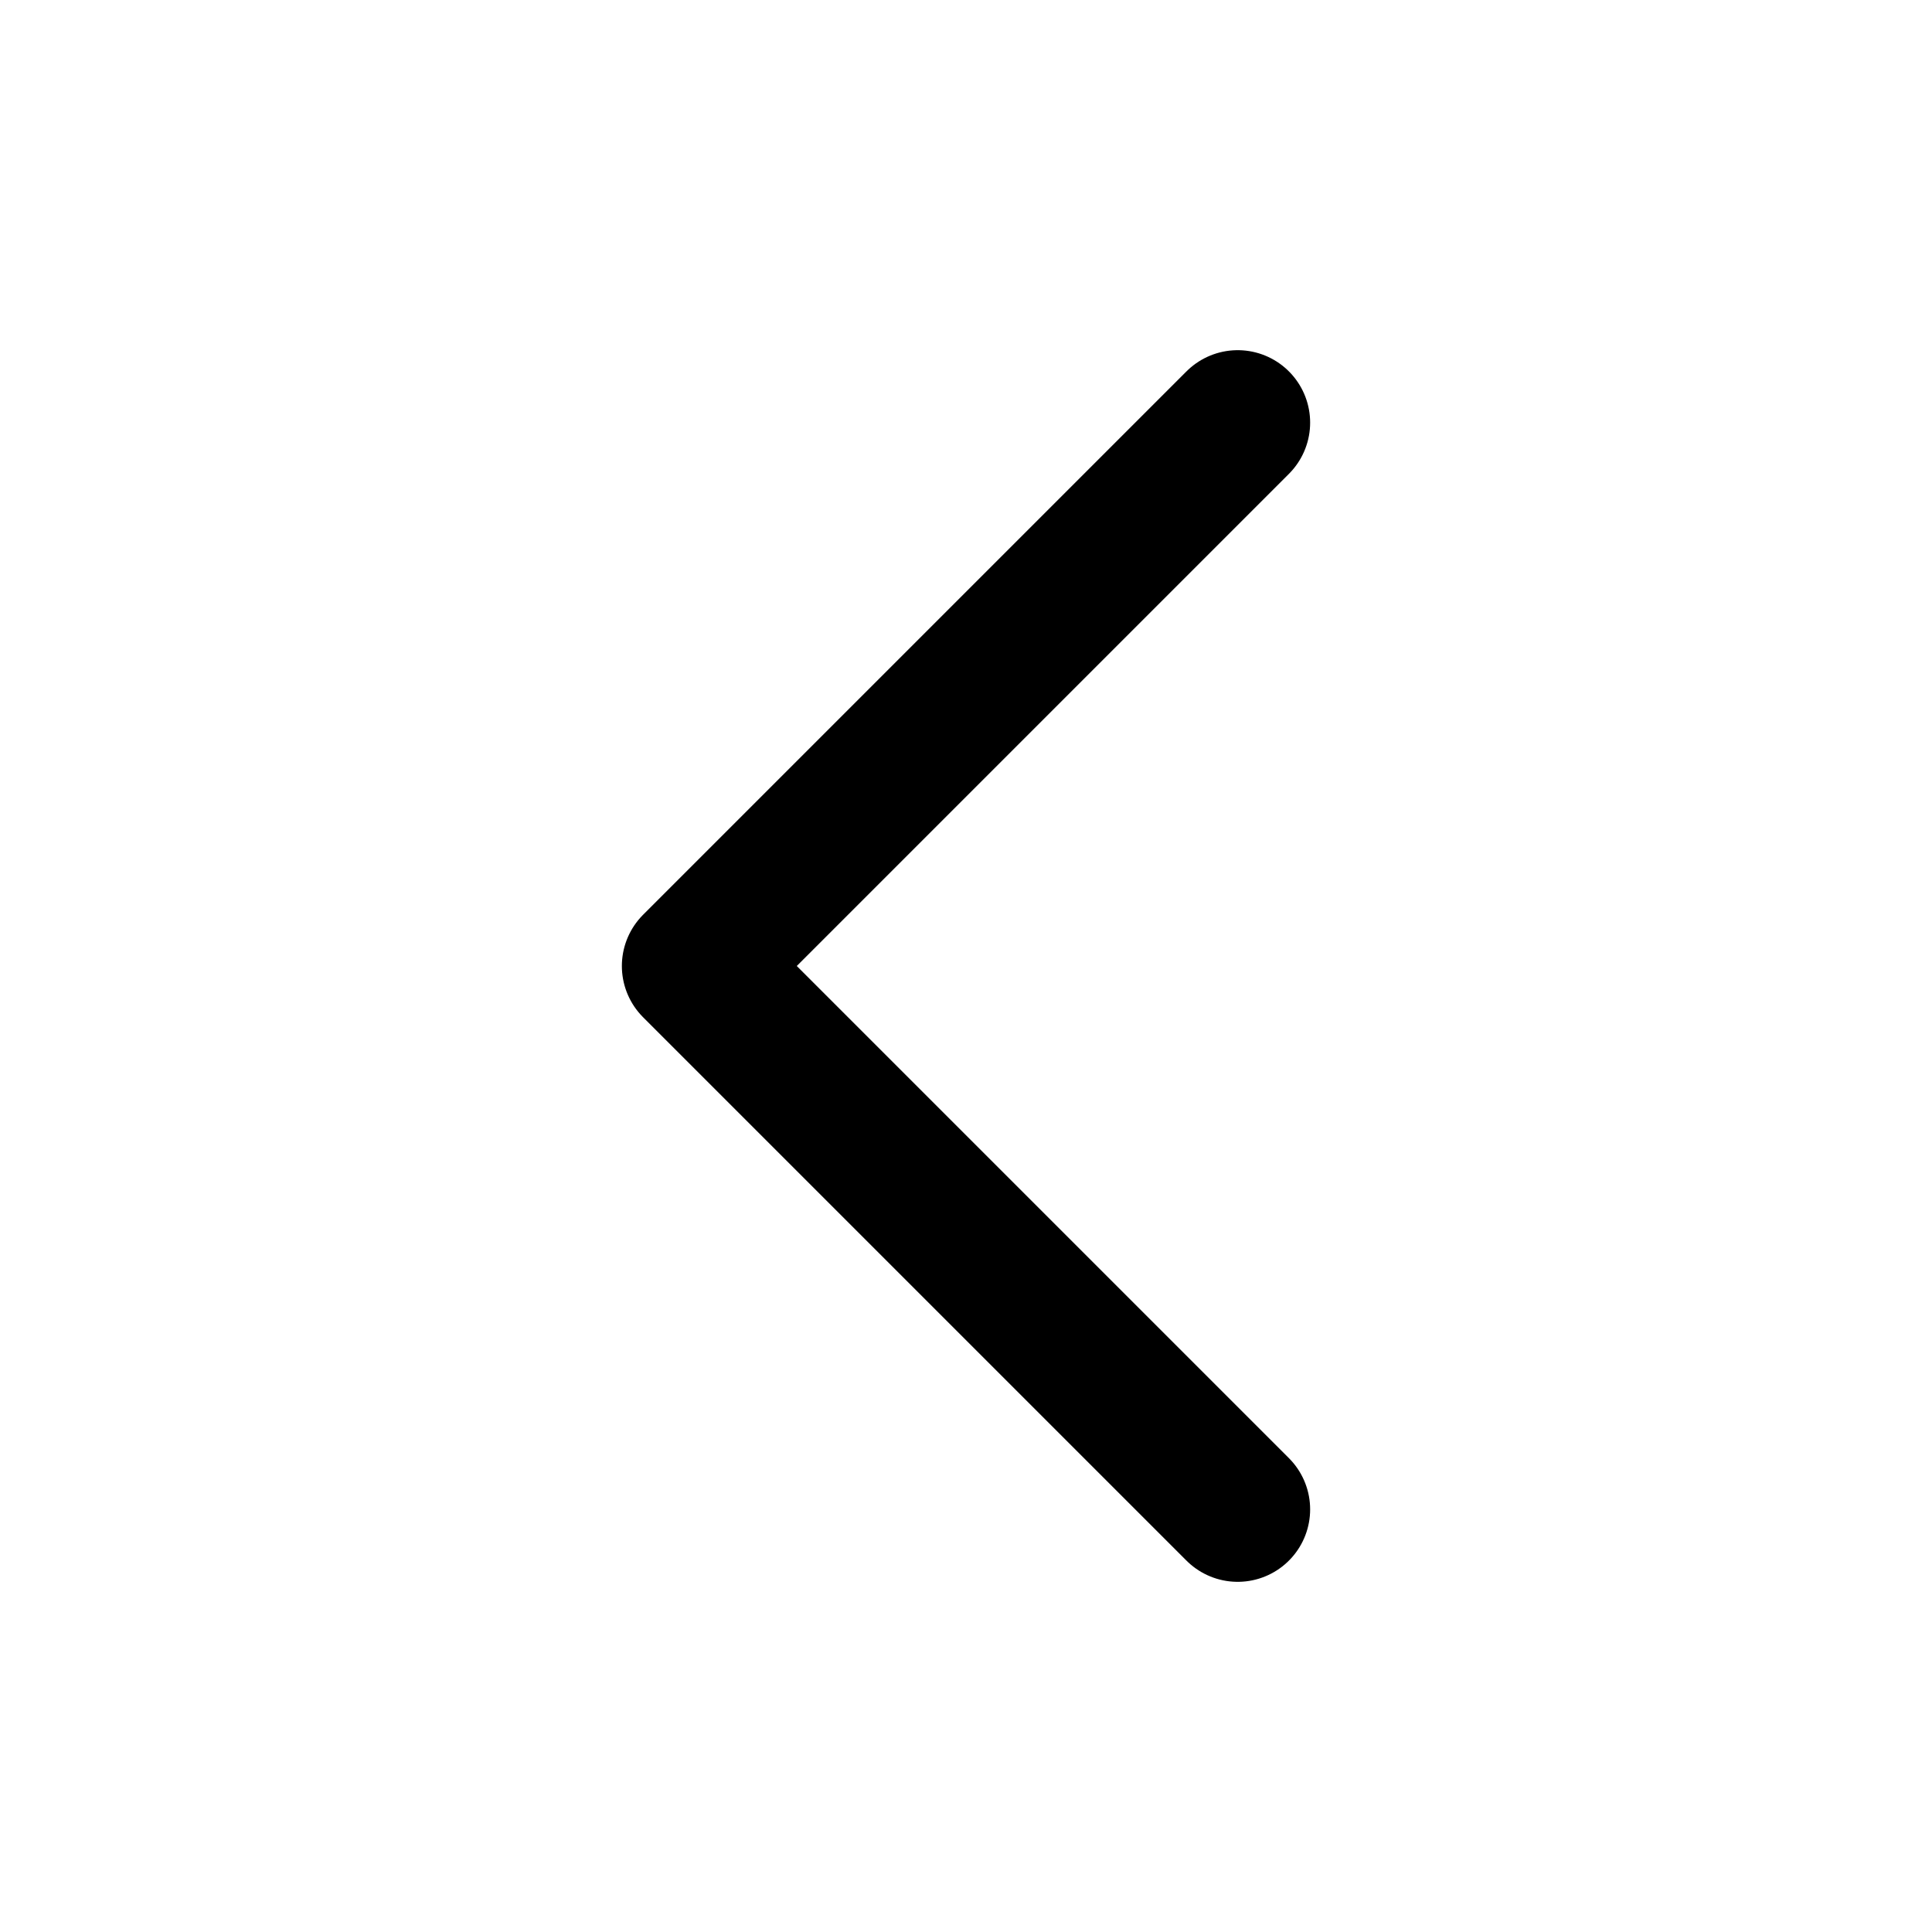
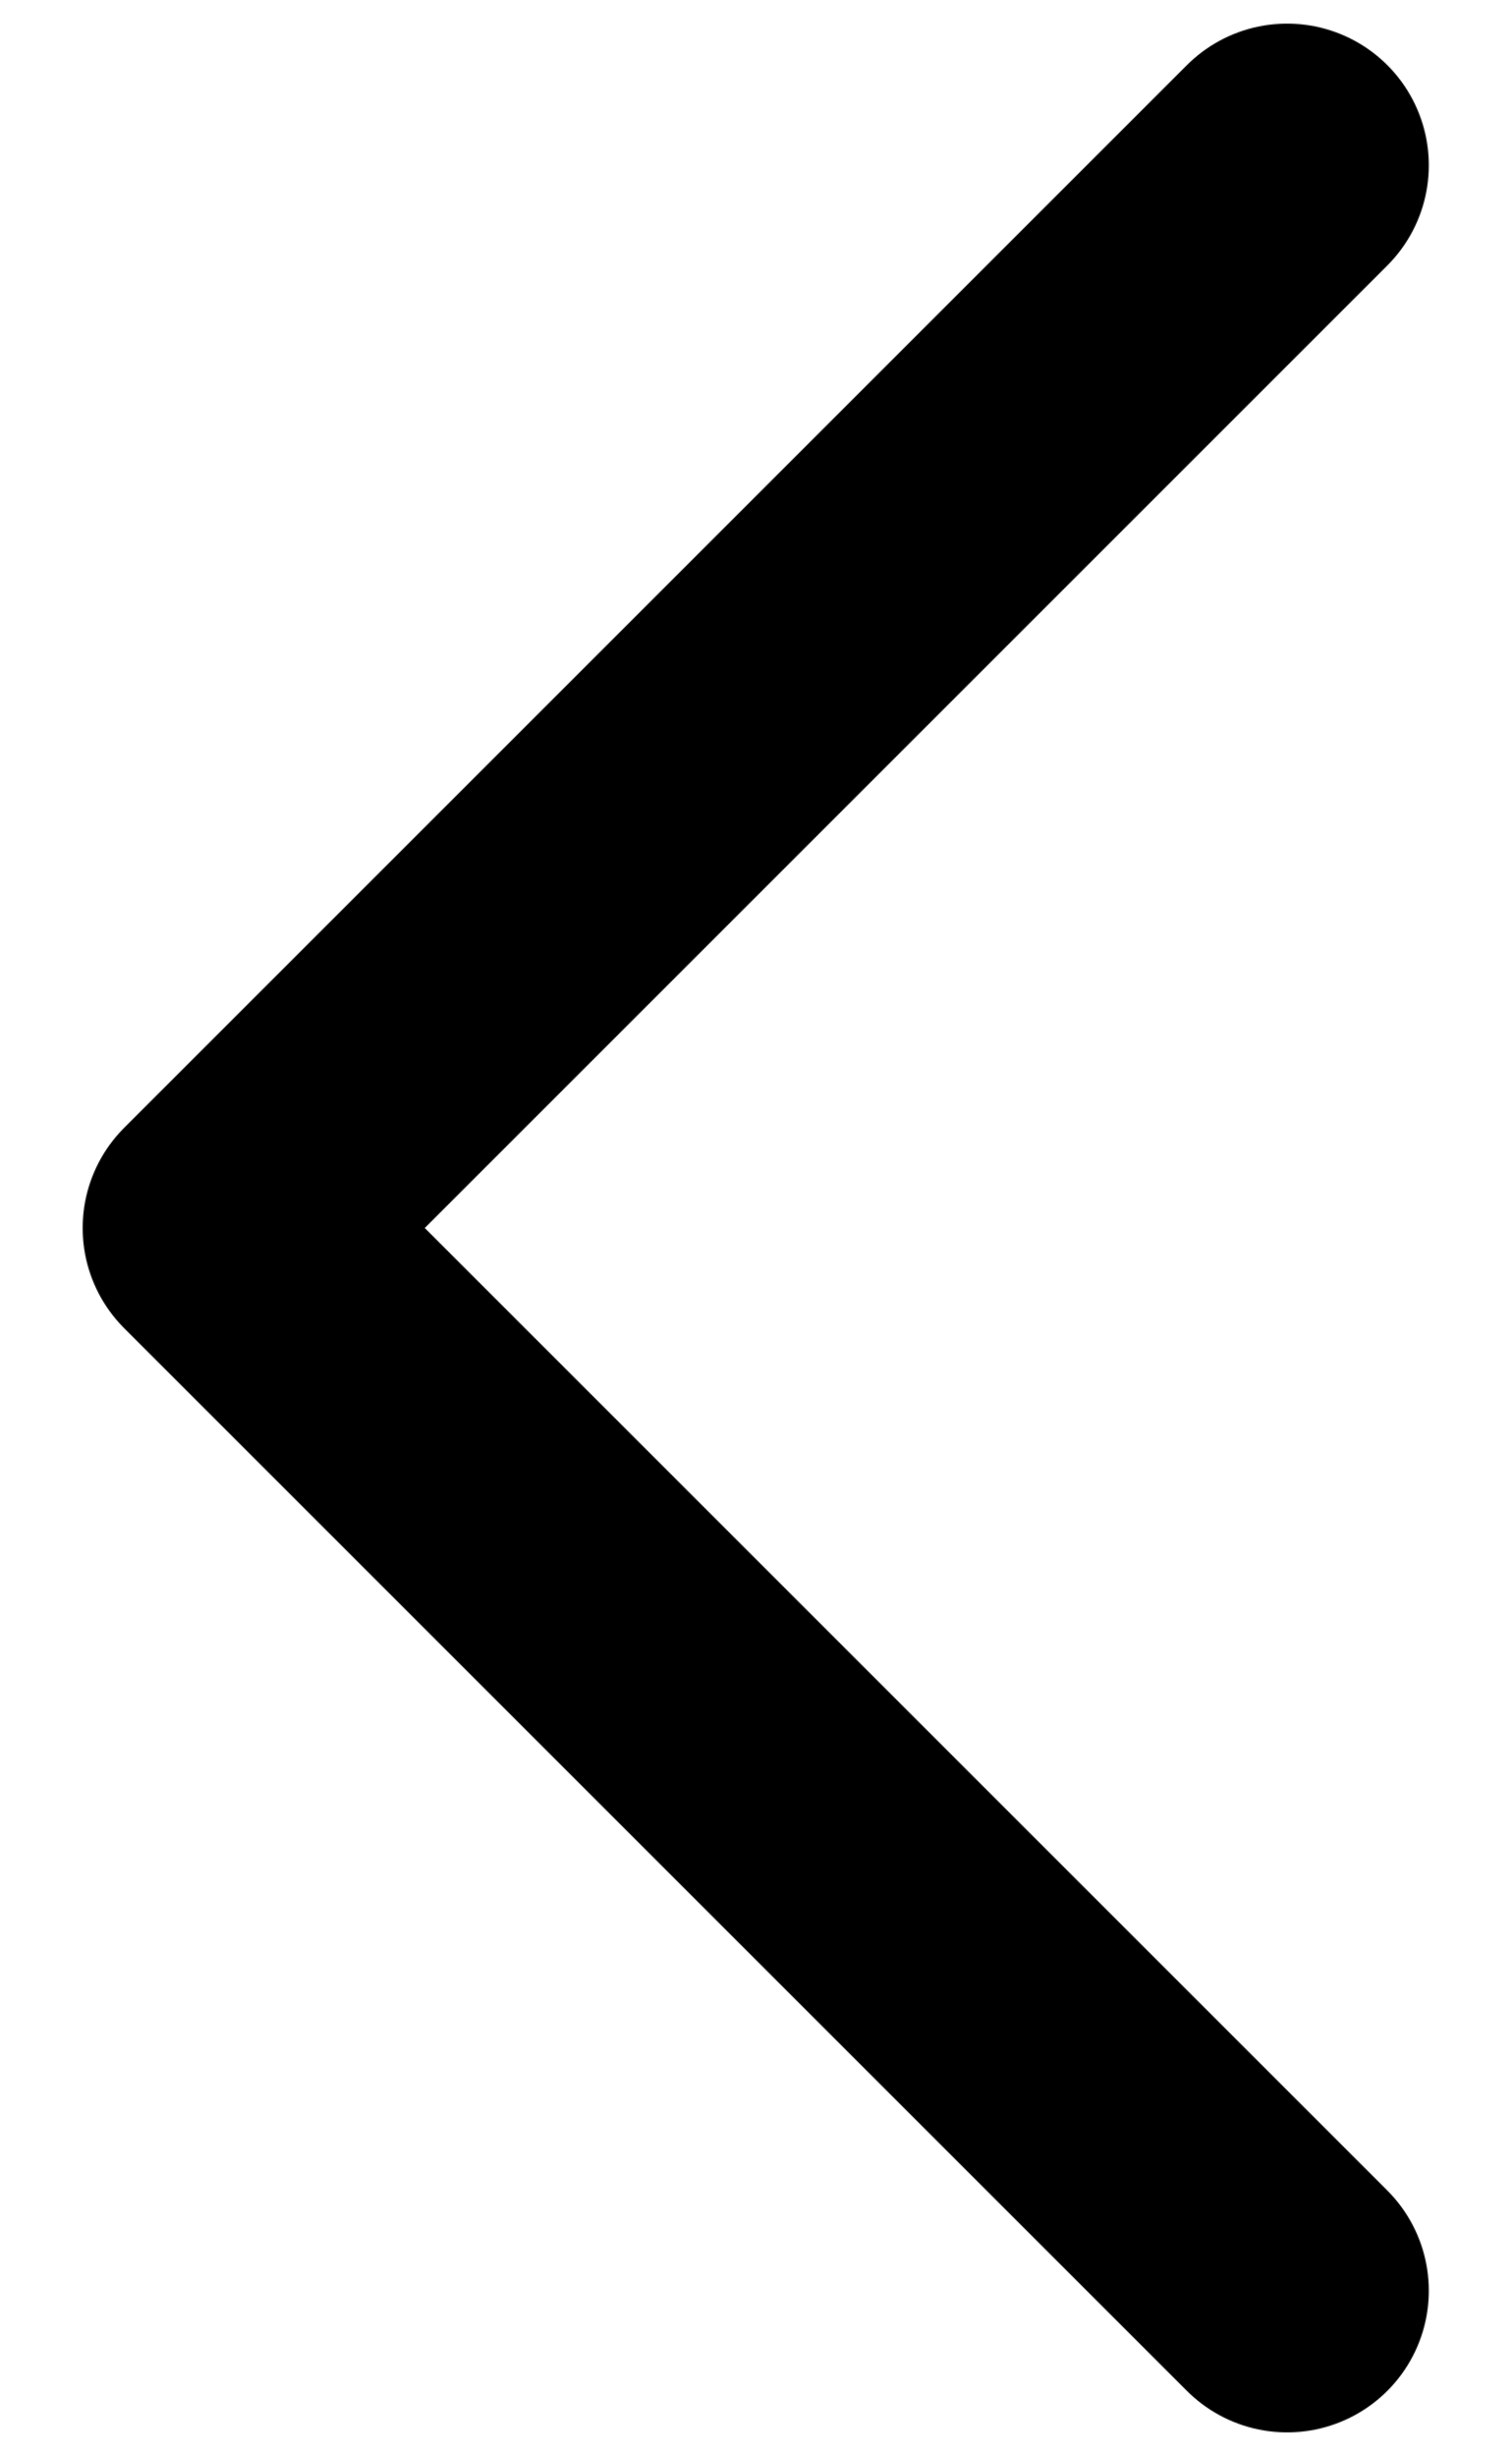
- <svg xmlns="http://www.w3.org/2000/svg" width="40" height="40" viewBox="0 0 40 40" fill="none">
-   <path d="M25.625 8.75L14.375 20L25.625 31.25" stroke="black" stroke-width="3" stroke-linecap="round" stroke-linejoin="round" />
+ <svg xmlns="http://www.w3.org/2000/svg" width="16" height="26" viewBox="0 0 16 26" fill="none">
+   <path d="M13.625 1.75L2.375 13L13.625 24.25" stroke="black" stroke-width="3" stroke-linecap="round" stroke-linejoin="round" />
</svg>
